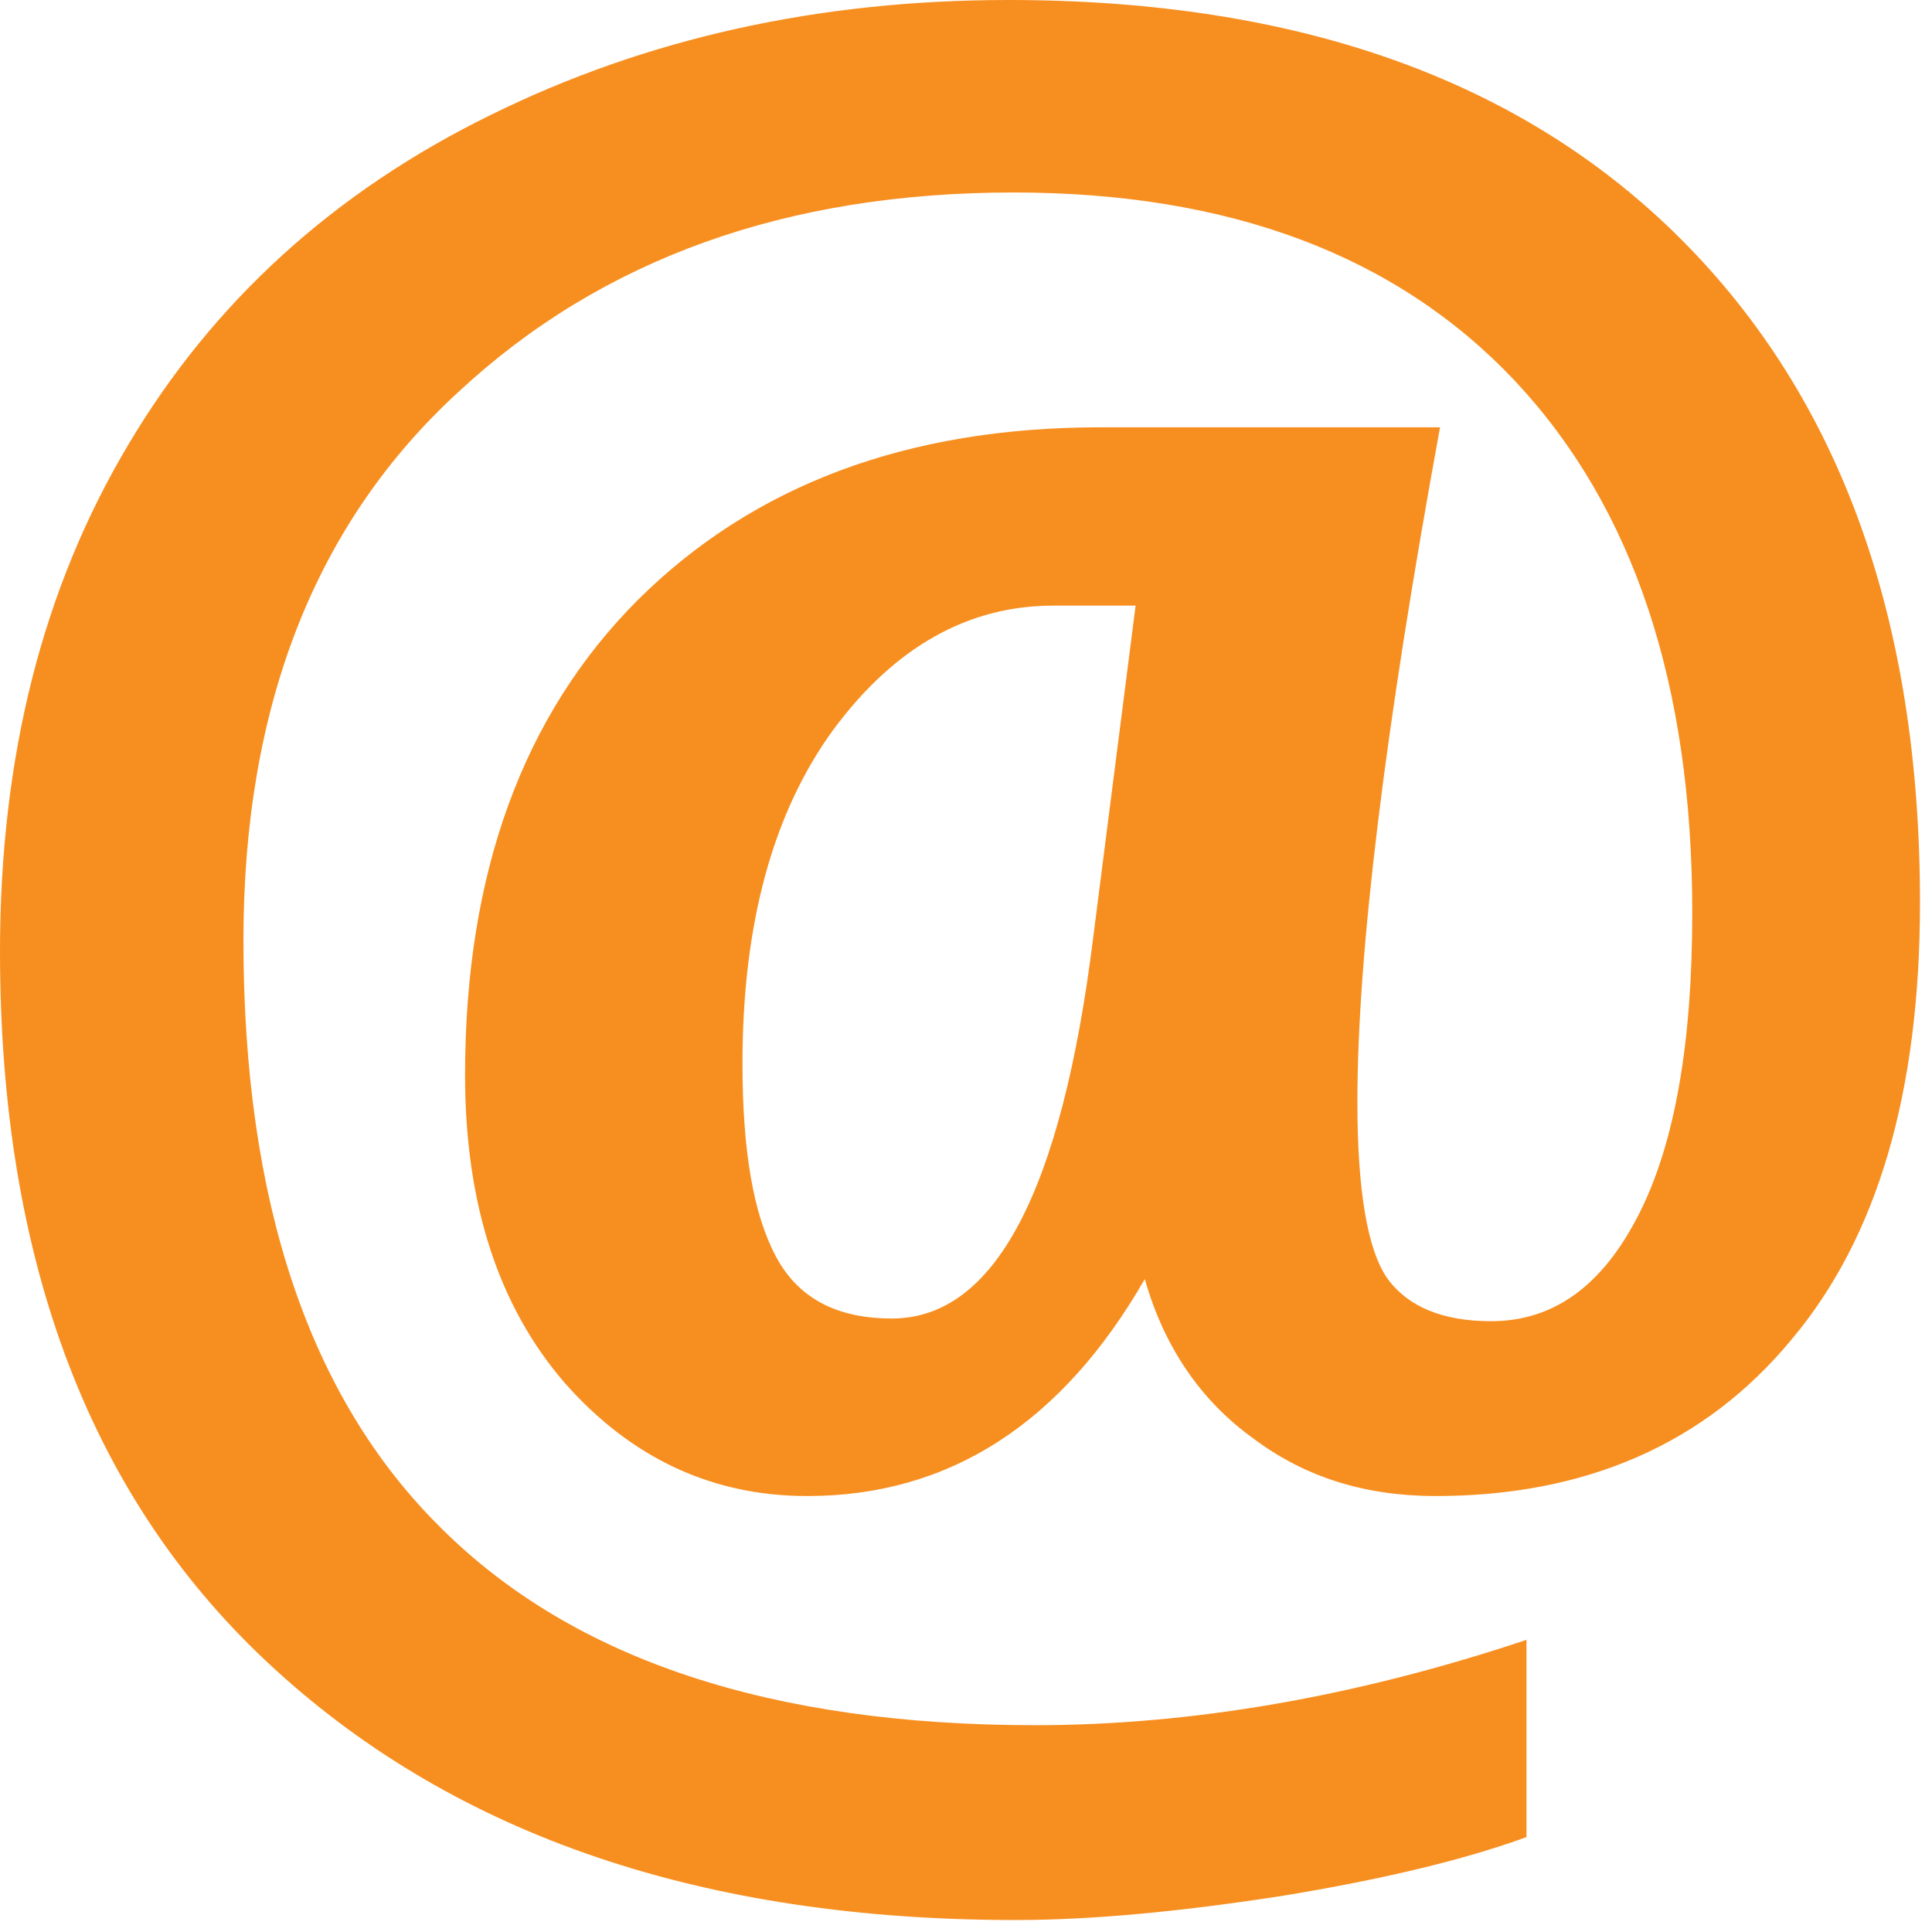
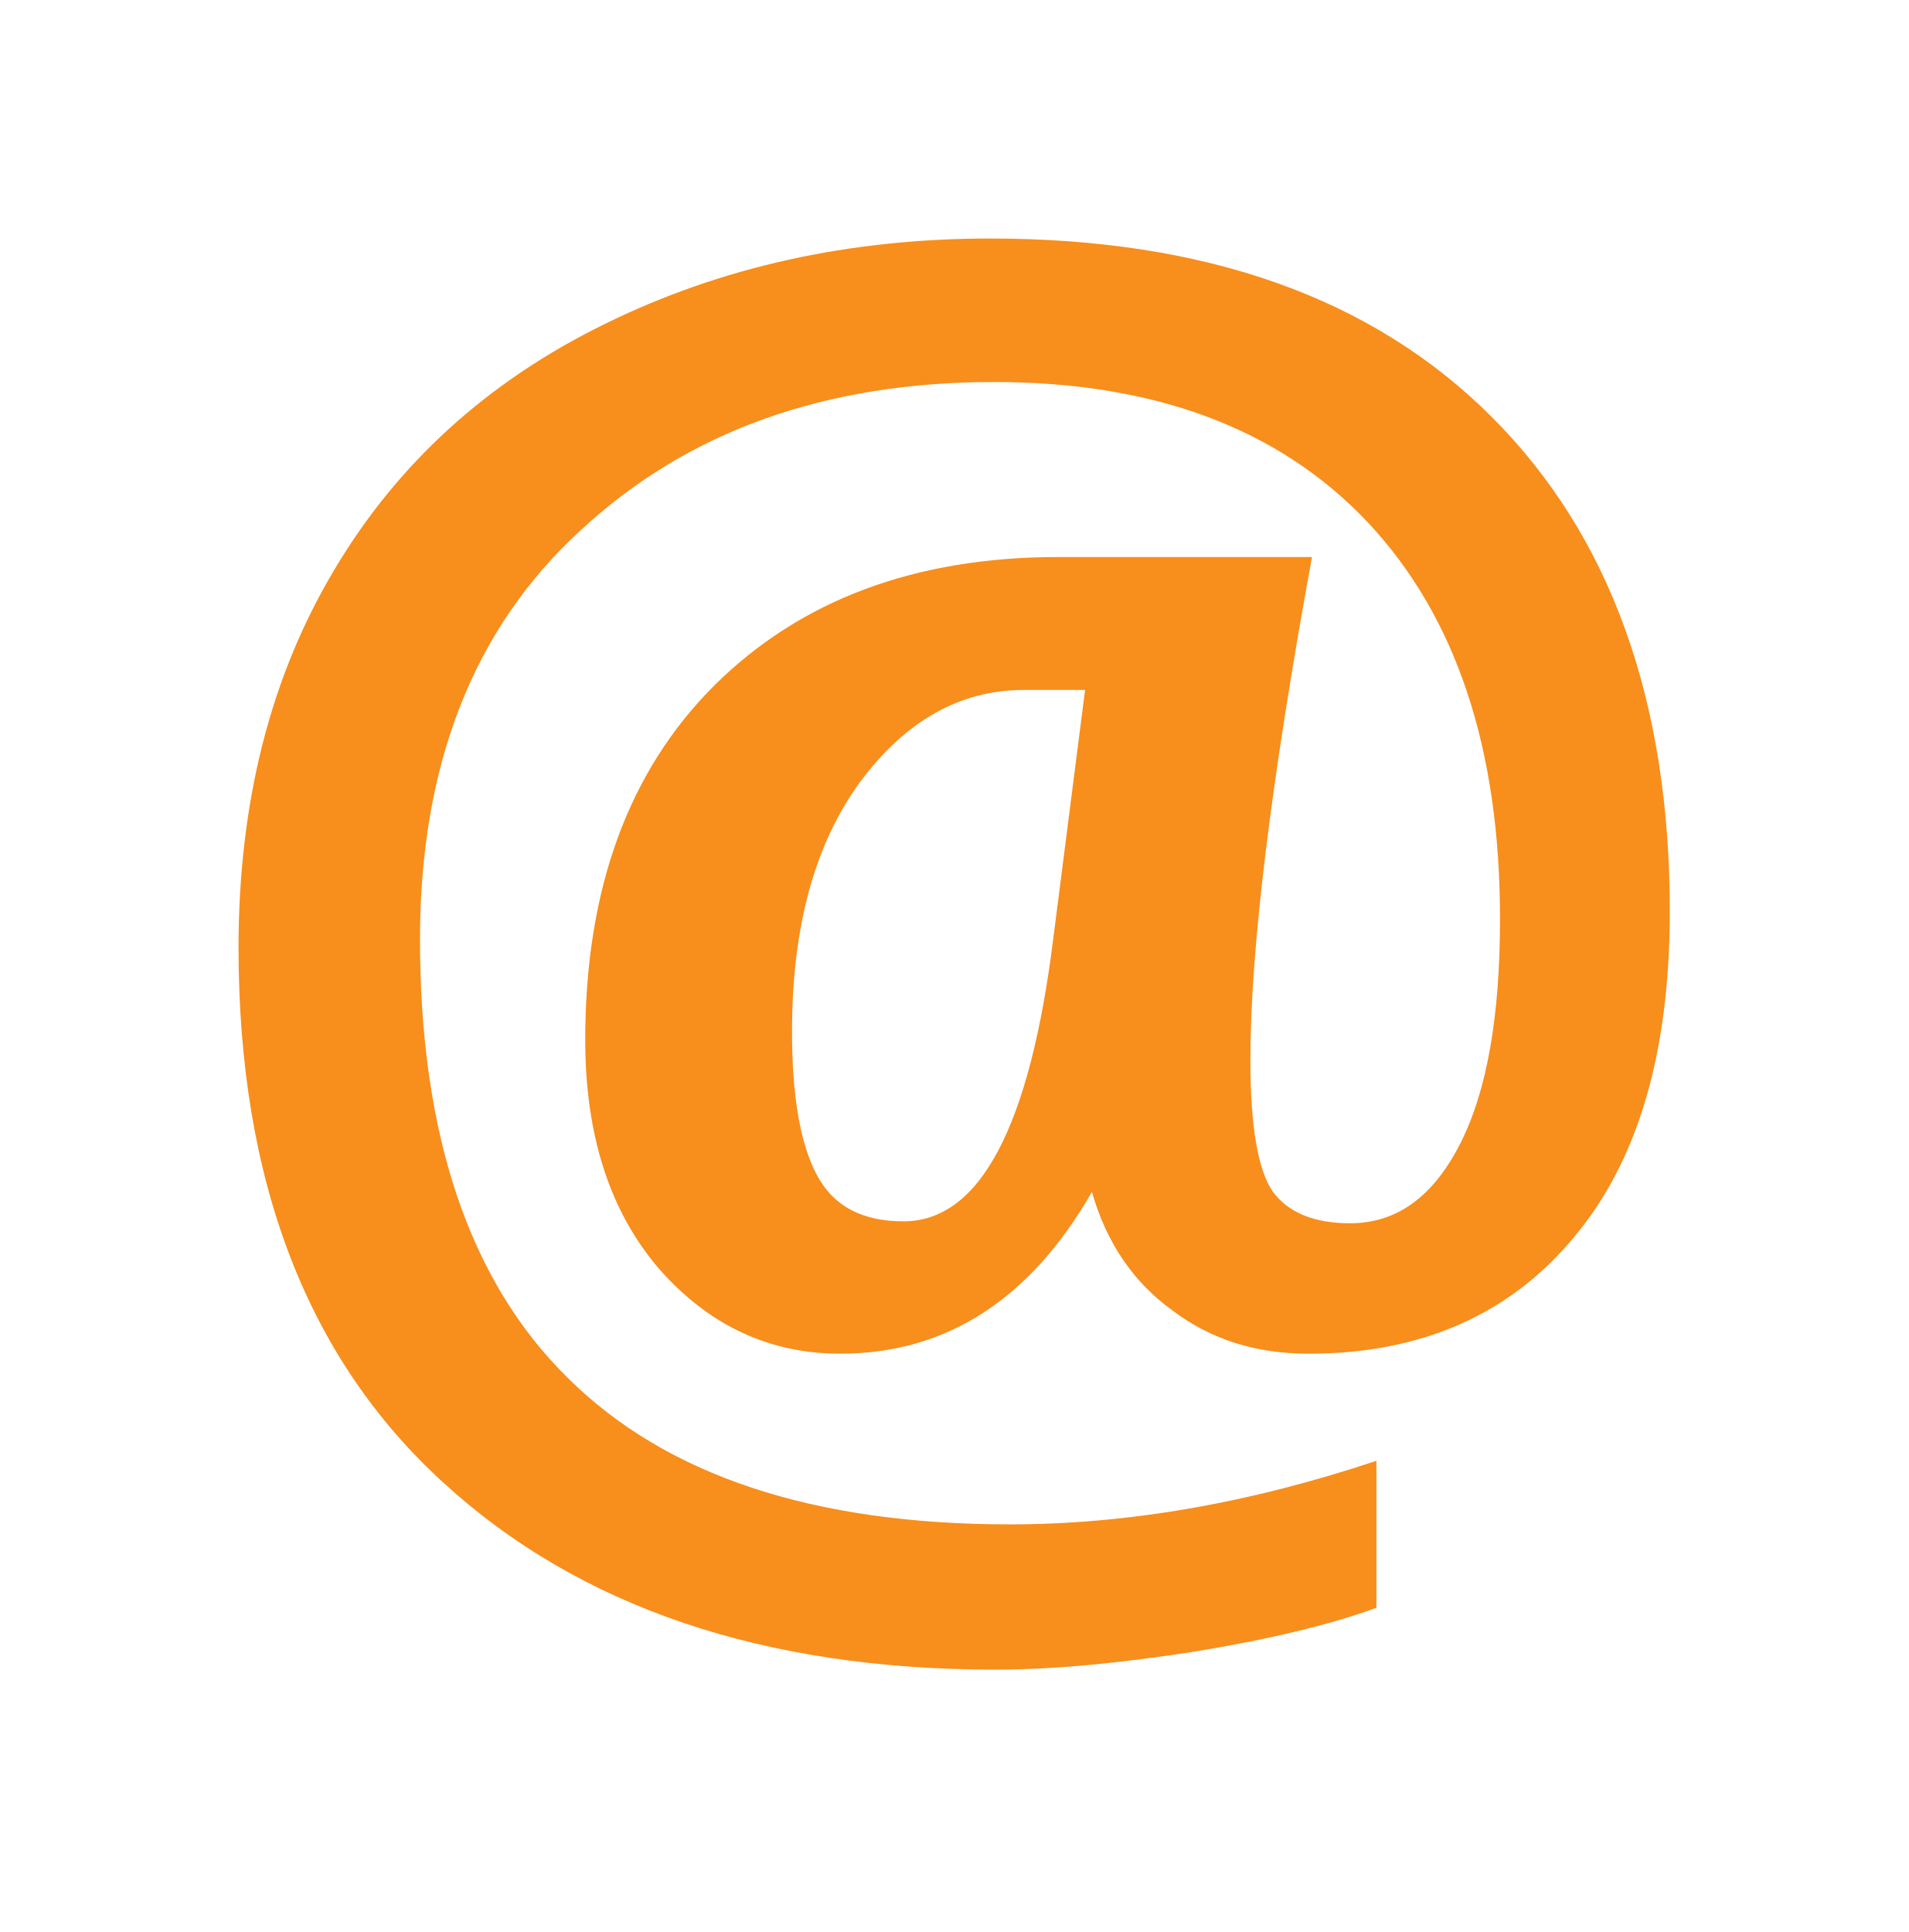
- <svg xmlns="http://www.w3.org/2000/svg" version="1.1" id="icon-l-email-layer" x="0px" y="0px" width="46px" height="46px" viewBox="0 0 46 46" style="enable-background:new 0 0 46 46;" xml:space="preserve">
+ <svg xmlns="http://www.w3.org/2000/svg" version="1.1" id="icon-l-email-layer" x="0px" y="0px" width="80px" height="81px" viewBox="0 0 80 81" style="enable-background:new 0 0 80 81;" xml:space="preserve">
  <g id="icon-l-email_1_">
-     <path style="fill:#F78F20;" d="M40.021,5.692C36.223,1.895,30.888,0,24.011,0c-4.498,0-8.61,0.902-12.33,2.738   c-3.72,1.824-6.602,4.438-8.624,7.846C1.015,14.005,0,18.021,0,22.654c0,7.419,2.179,13.106,6.54,17.085   c4.352,3.984,10.232,5.976,17.637,5.976c1.838,0,3.94-0.202,6.351-0.575c2.381-0.39,4.344-0.861,5.817-1.4v-4.696   c-4.07,1.36-7.985,2.032-11.7,2.032c-6.285,0-10.989-1.557-14.137-4.688c-3.15-3.104-4.712-7.783-4.712-14.001   c0-5.563,1.703-9.931,5.133-13.068c3.403-3.158,7.796-4.736,13.203-4.736c5.145,0,9.131,1.5,11.949,4.498   c2.815,3.009,4.211,7.215,4.211,12.649c0,3.084-0.409,5.477-1.266,7.17c-0.869,1.716-2.034,2.557-3.525,2.557   c-1.155,0-1.97-0.346-2.458-1.002c-0.478-0.673-0.724-2.075-0.724-4.219c0-3.524,0.65-8.87,1.968-16.062h-8.093   c-4.597,0-8.256,1.378-11.005,4.108c-2.732,2.734-4.116,6.496-4.116,11.317c0,3.083,0.805,5.51,2.368,7.322   c1.582,1.795,3.511,2.699,5.779,2.699c3.39,0,6.064-1.736,8.037-5.166c0.46,1.619,1.333,2.894,2.574,3.787   c1.238,0.936,2.687,1.379,4.349,1.379c3.578,0,6.416-1.244,8.459-3.707c2.064-2.44,3.075-5.912,3.075-10.422   C45.715,14.762,43.821,9.49,40.021,5.692z M26.028,22.326c-0.753,6.053-2.346,9.067-4.792,9.067c-1.307,0-2.231-0.479-2.761-1.476   c-0.537-1-0.797-2.522-0.797-4.593c0-3.343,0.73-5.983,2.162-7.949c1.465-1.978,3.217-2.955,5.238-2.955h1.96L26.028,22.326z" />
+     <path style="fill:#F88E1C;" d="M62.526,17.471C57.542,12.486,50.54,10,41.513,10c-5.902,0-11.3,1.186-16.182,3.594   c-4.882,2.395-8.665,5.824-11.319,10.299C11.332,28.381,10,33.652,10,39.734c0,9.738,2.859,17.203,8.583,22.424   C24.295,67.389,32.013,70,41.731,70c2.412,0,5.172-0.264,8.335-0.754c3.125-0.512,5.701-1.131,7.635-1.838v-6.164   c-5.342,1.787-10.479,2.666-15.355,2.666c-8.249,0-14.423-2.041-18.555-6.152c-4.135-4.072-6.184-10.215-6.184-18.375   c0-7.302,2.235-13.033,6.737-17.152c4.466-4.145,10.232-6.215,17.329-6.215c6.752,0,11.984,1.969,15.683,5.901   c3.695,3.95,5.527,9.47,5.527,16.603c0,4.049-0.537,7.189-1.661,9.412c-1.141,2.25-2.67,3.354-4.627,3.354   c-1.517,0-2.586-0.453-3.227-1.314c-0.627-0.883-0.95-2.723-0.95-5.535c0-4.627,0.854-11.644,2.583-21.084H44.38   c-6.033,0-10.836,1.809-14.444,5.394c-3.586,3.588-5.402,8.524-5.402,14.853c0,4.049,1.057,7.232,3.108,9.611   c2.076,2.357,4.607,3.543,7.585,3.543c4.45,0,7.96-2.279,10.549-6.781c0.603,2.127,1.749,3.799,3.379,4.971   c1.625,1.229,3.525,1.811,5.707,1.811c4.696,0,8.421-1.633,11.103-4.865C68.673,48.684,70,44.127,70,38.207   C70,29.375,67.516,22.455,62.526,17.471z M44.161,39.303c-0.987,7.945-3.078,11.902-6.289,11.902c-1.715,0-2.929-0.629-3.623-1.936   c-0.705-1.314-1.046-3.314-1.046-6.029c0-4.389,0.958-7.854,2.838-10.434c1.922-2.596,4.222-3.879,6.875-3.879h2.572L44.161,39.303   z" />
+     <rect style="fill:none;" width="80" height="80.002" />
  </g>
</svg>
